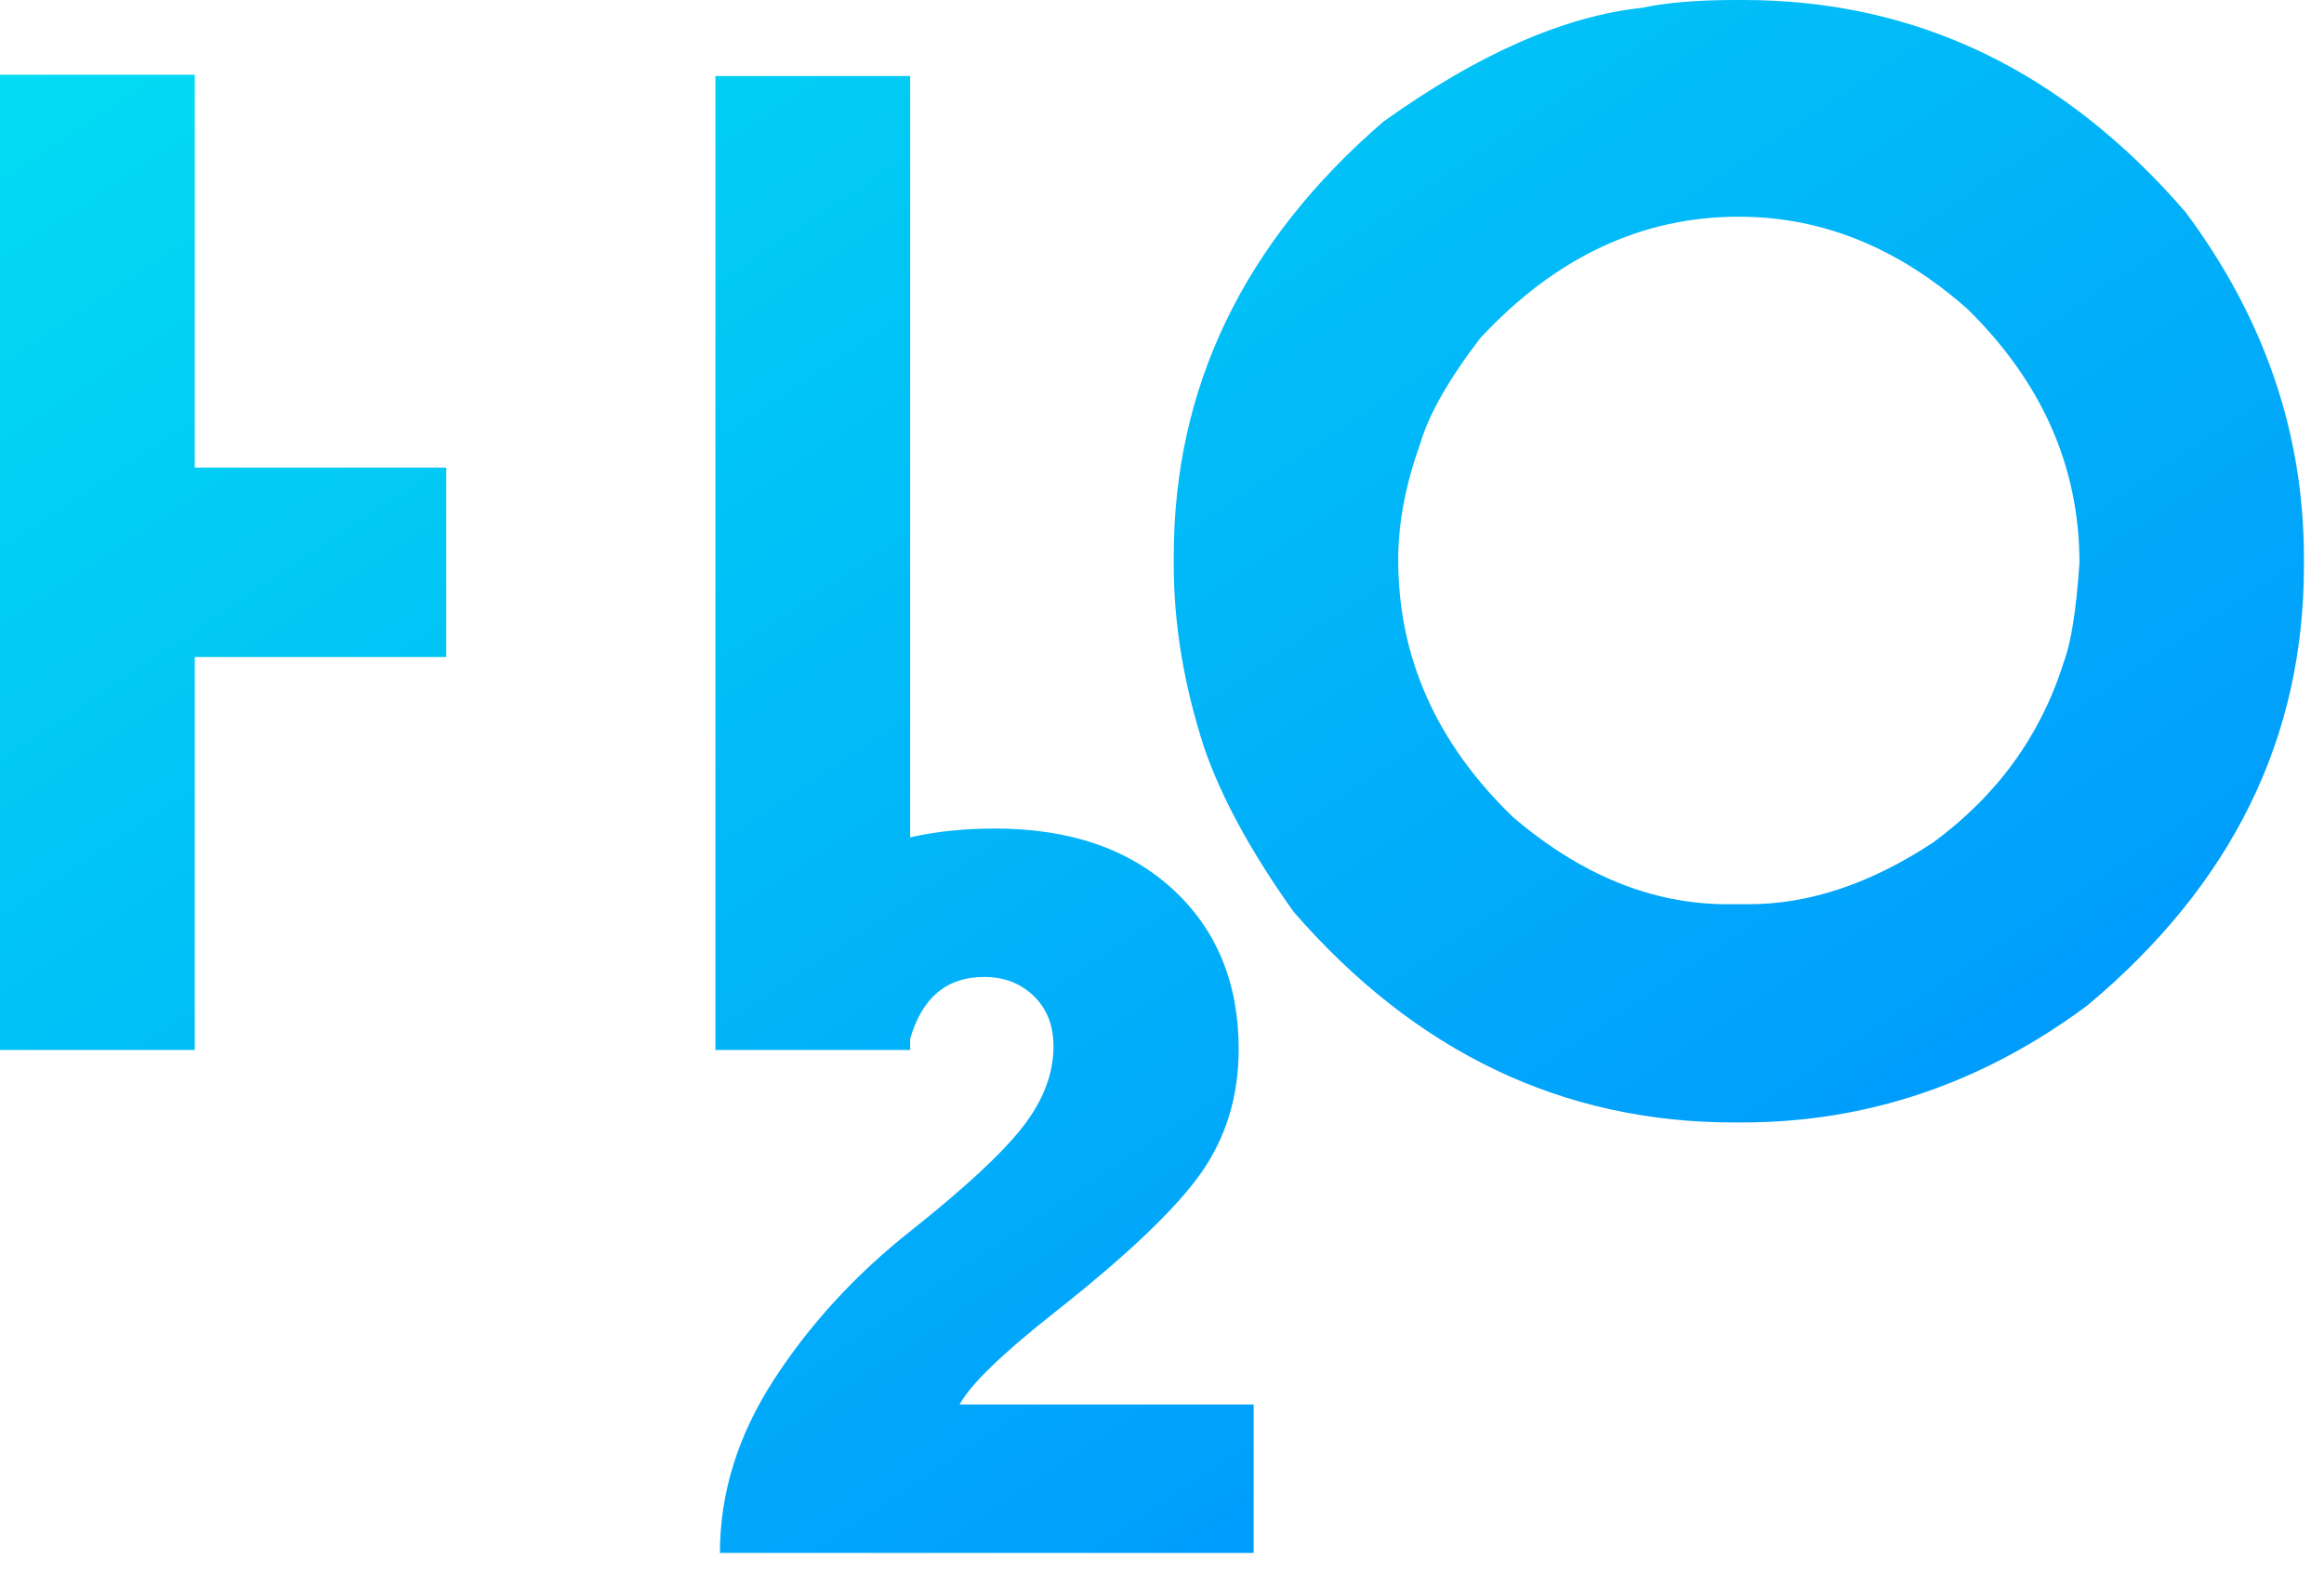
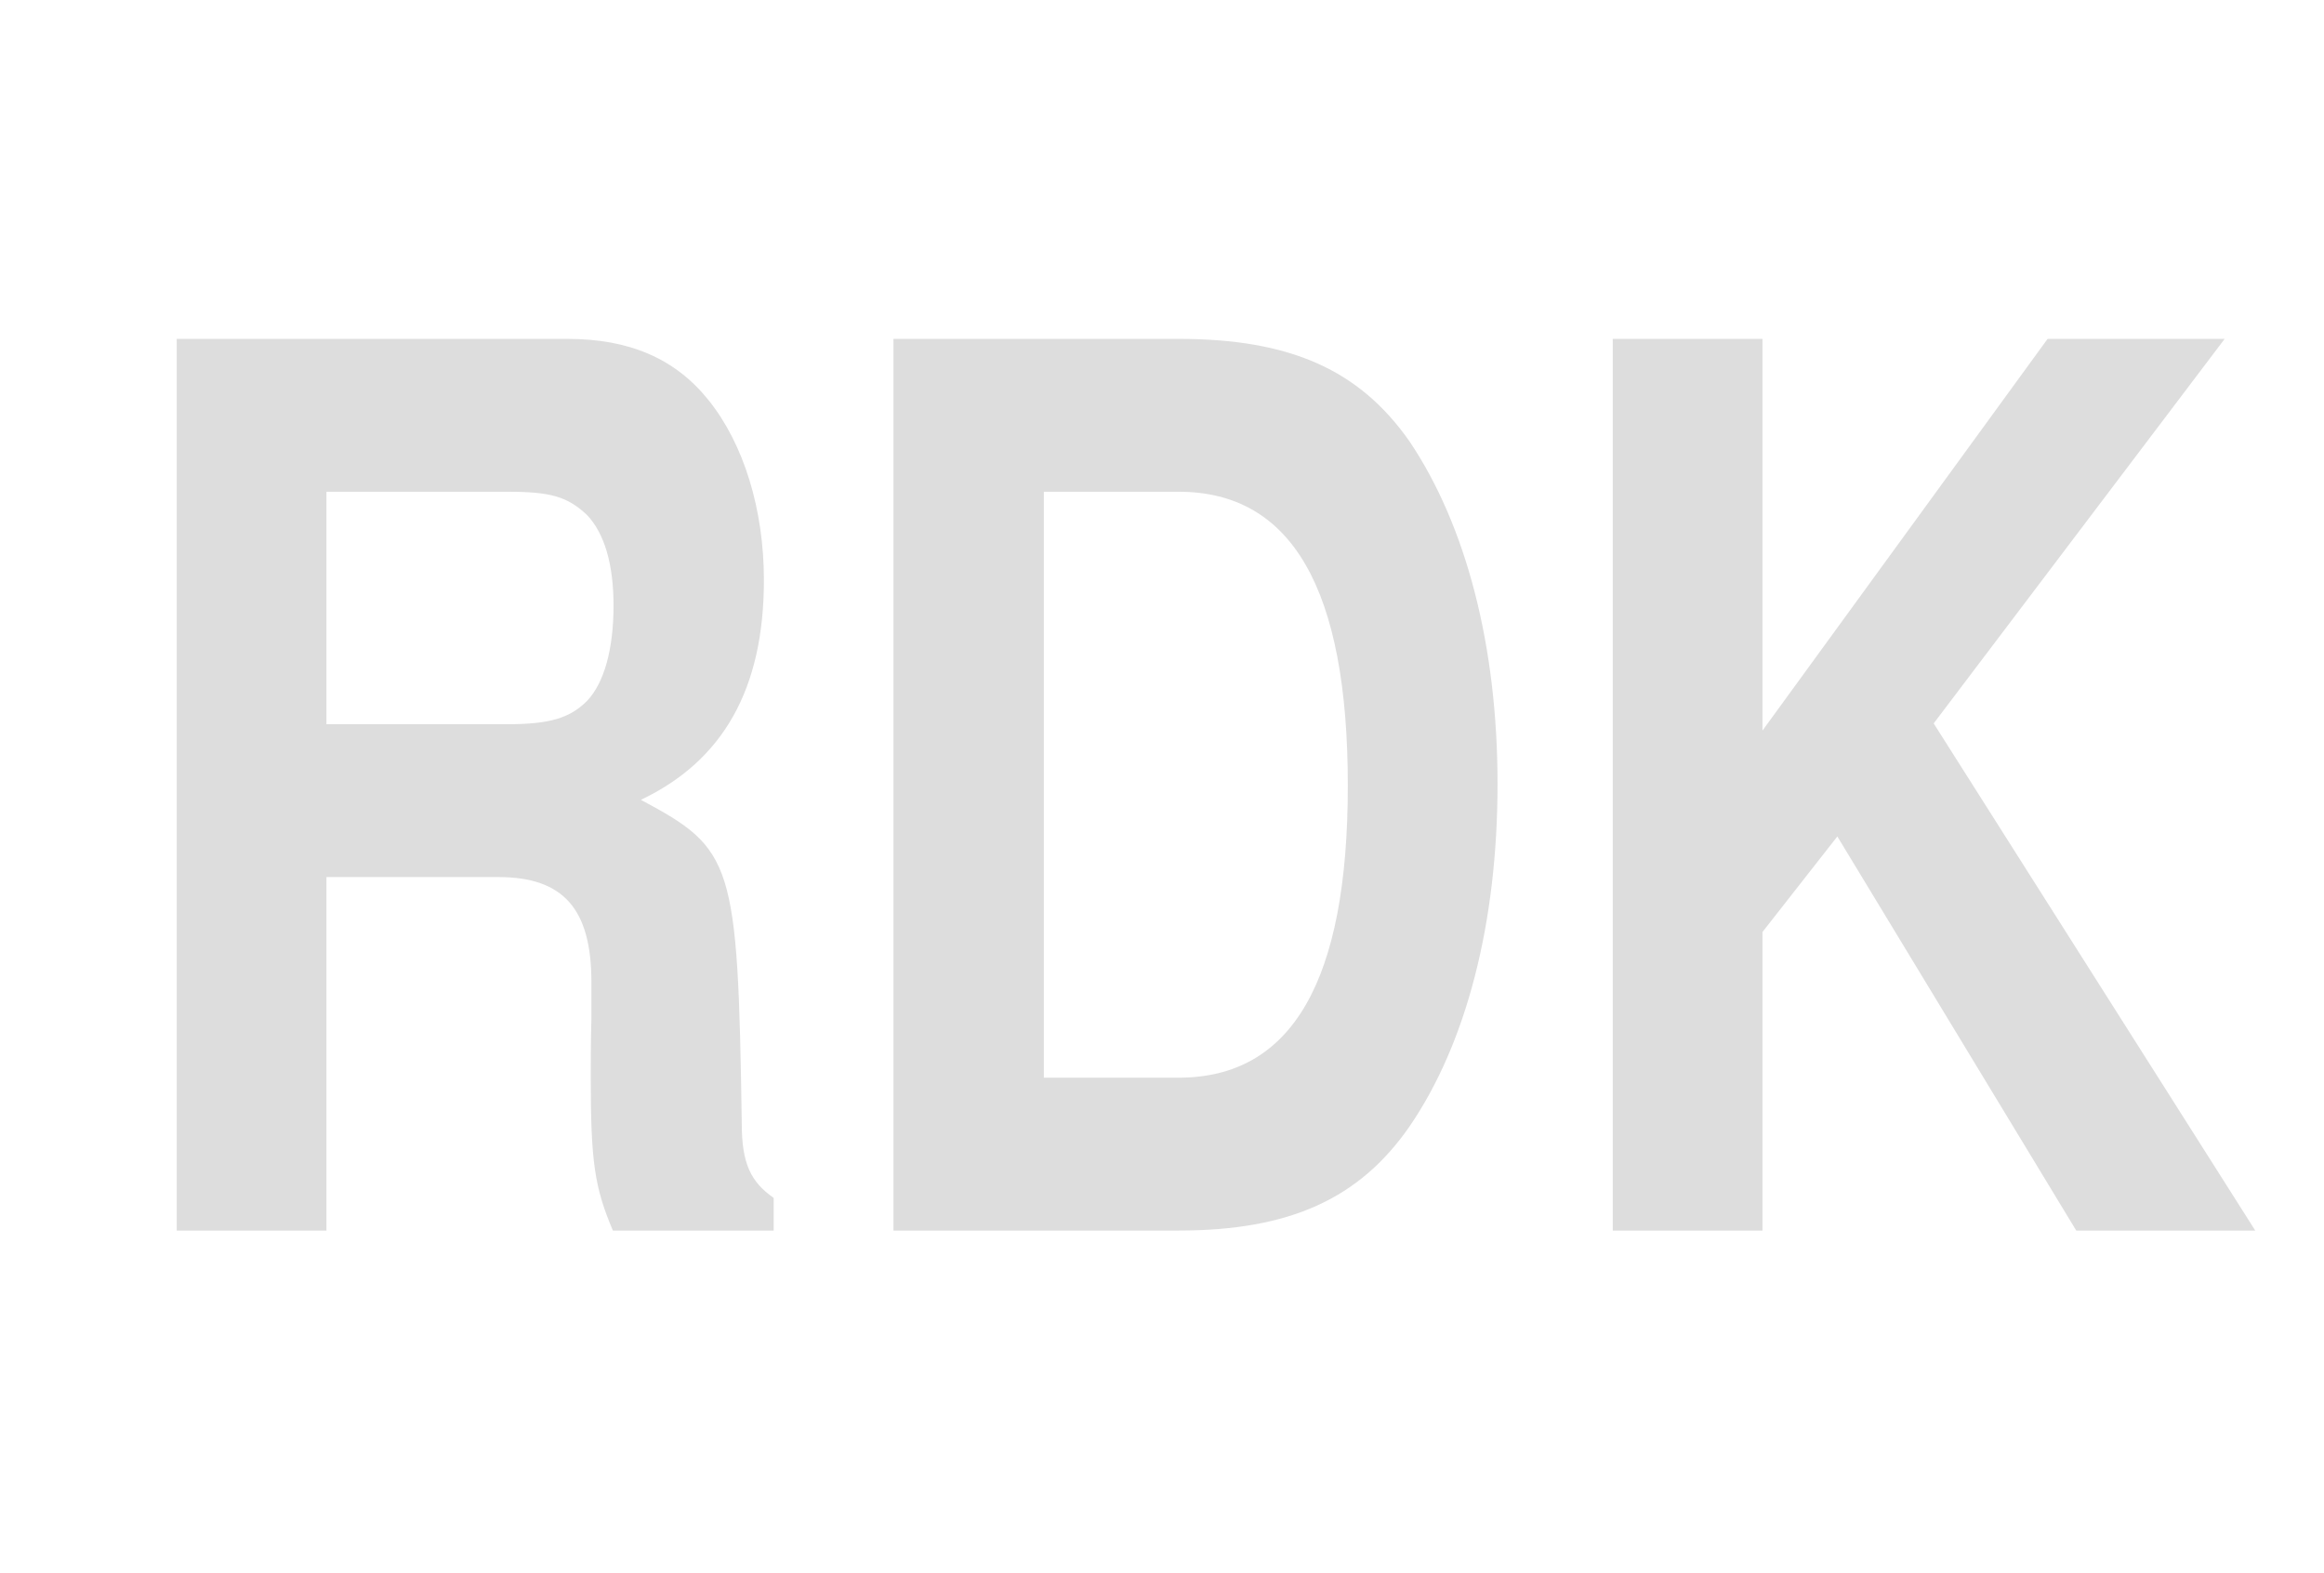
- <svg xmlns="http://www.w3.org/2000/svg" width="99px" height="67px" viewBox="0 0 99 67" version="1.1">
-   <defs>
-     <linearGradient x1="100%" y1="100%" x2="0%" y2="0%" id="linearGradient-1">
-       <stop stop-color="#0089FF" offset="0%" />
-       <stop stop-color="#02DEF2" offset="100%" />
-     </linearGradient>
-   </defs>
-   <g id="logo" stroke="none" stroke-width="1" fill="none" fill-rule="evenodd">
-     <path d="M0,3.183 L8.297,3.183 L8.297,19.92 L19.01,19.92 L19.01,27.987 L8.297,27.987 L8.297,44.725 L0,44.725 L0,3.183 Z M38.772,35.667 L38.772,3.24 L30.476,3.24 L30.476,44.725 L38.772,44.725 L38.772,44.244 C39.282,42.491 40.331,41.614 41.92,41.614 C42.771,41.614 43.476,41.885 44.037,42.426 C44.598,42.968 44.878,43.683 44.878,44.572 C44.878,45.732 44.443,46.873 43.573,47.994 C42.703,49.116 41.098,50.604 38.759,52.46 C36.42,54.316 34.486,56.424 32.959,58.782 C31.432,61.141 30.668,63.596 30.668,66.148 L53.404,66.148 L53.404,59.826 L40.876,59.826 C41.34,58.976 42.674,57.68 44.878,55.94 C47.971,53.504 50.059,51.523 51.142,49.995 C52.225,48.468 52.766,46.699 52.766,44.688 C52.766,41.866 51.828,39.594 49.953,37.873 C48.078,36.153 45.555,35.292 42.384,35.292 C41.071,35.292 39.867,35.417 38.772,35.667 Z M73.939,0 L74.271,0 C81.62,0 87.896,3.01 93.098,9.031 C96.462,13.547 98.145,18.461 98.145,23.773 L98.145,24.105 C98.145,31.454 95.068,37.697 88.914,42.832 C84.443,46.152 79.54,47.812 74.205,47.812 L73.873,47.812 C66.568,47.812 60.315,44.824 55.113,38.848 C53.298,36.302 52.025,33.967 51.295,31.842 C50.432,29.186 50,26.585 50,24.039 L50,23.707 C50,16.491 52.977,10.315 58.932,5.18 C62.96,2.302 66.635,0.686 69.955,0.332 C70.973,0.111 72.301,0 73.939,0 Z M59.562,23.84 C59.562,28.001 61.189,31.654 64.443,34.797 C67.343,37.276 70.387,38.516 73.574,38.516 L74.504,38.516 C77.072,38.516 79.684,37.641 82.34,35.893 C85.085,33.878 86.944,31.311 87.918,28.189 C88.228,27.37 88.449,25.965 88.582,23.973 C88.582,19.9 86.999,16.303 83.834,13.182 C80.868,10.548 77.614,9.23 74.072,9.23 C69.933,9.23 66.258,10.957 63.049,14.41 C61.699,16.181 60.846,17.686 60.492,18.926 C59.872,20.652 59.562,22.29 59.562,23.84 Z" id="Combined-Shape" fill="url(#linearGradient-1)" />
+ <svg xmlns="http://www.w3.org/2000/svg" width="99" height="67">
+   <g>
+     <rect fill="none" id="canvas_background" height="402" width="582" y="-1" x="-1" />
+   </g>
+   <g>
+     <text font-weight="bold" stroke="#000" transform="matrix(1.774729,0,0,2.17035,-27.65353,1.489141) " xml:space="preserve" text-anchor="start" font-family="Helvetica, Arial, sans-serif" font-size="24" id="svg_2" y="23.464" x="17.904" stroke-width="0" fill="#DDDDDD">RDK</text>
  </g>
</svg>
